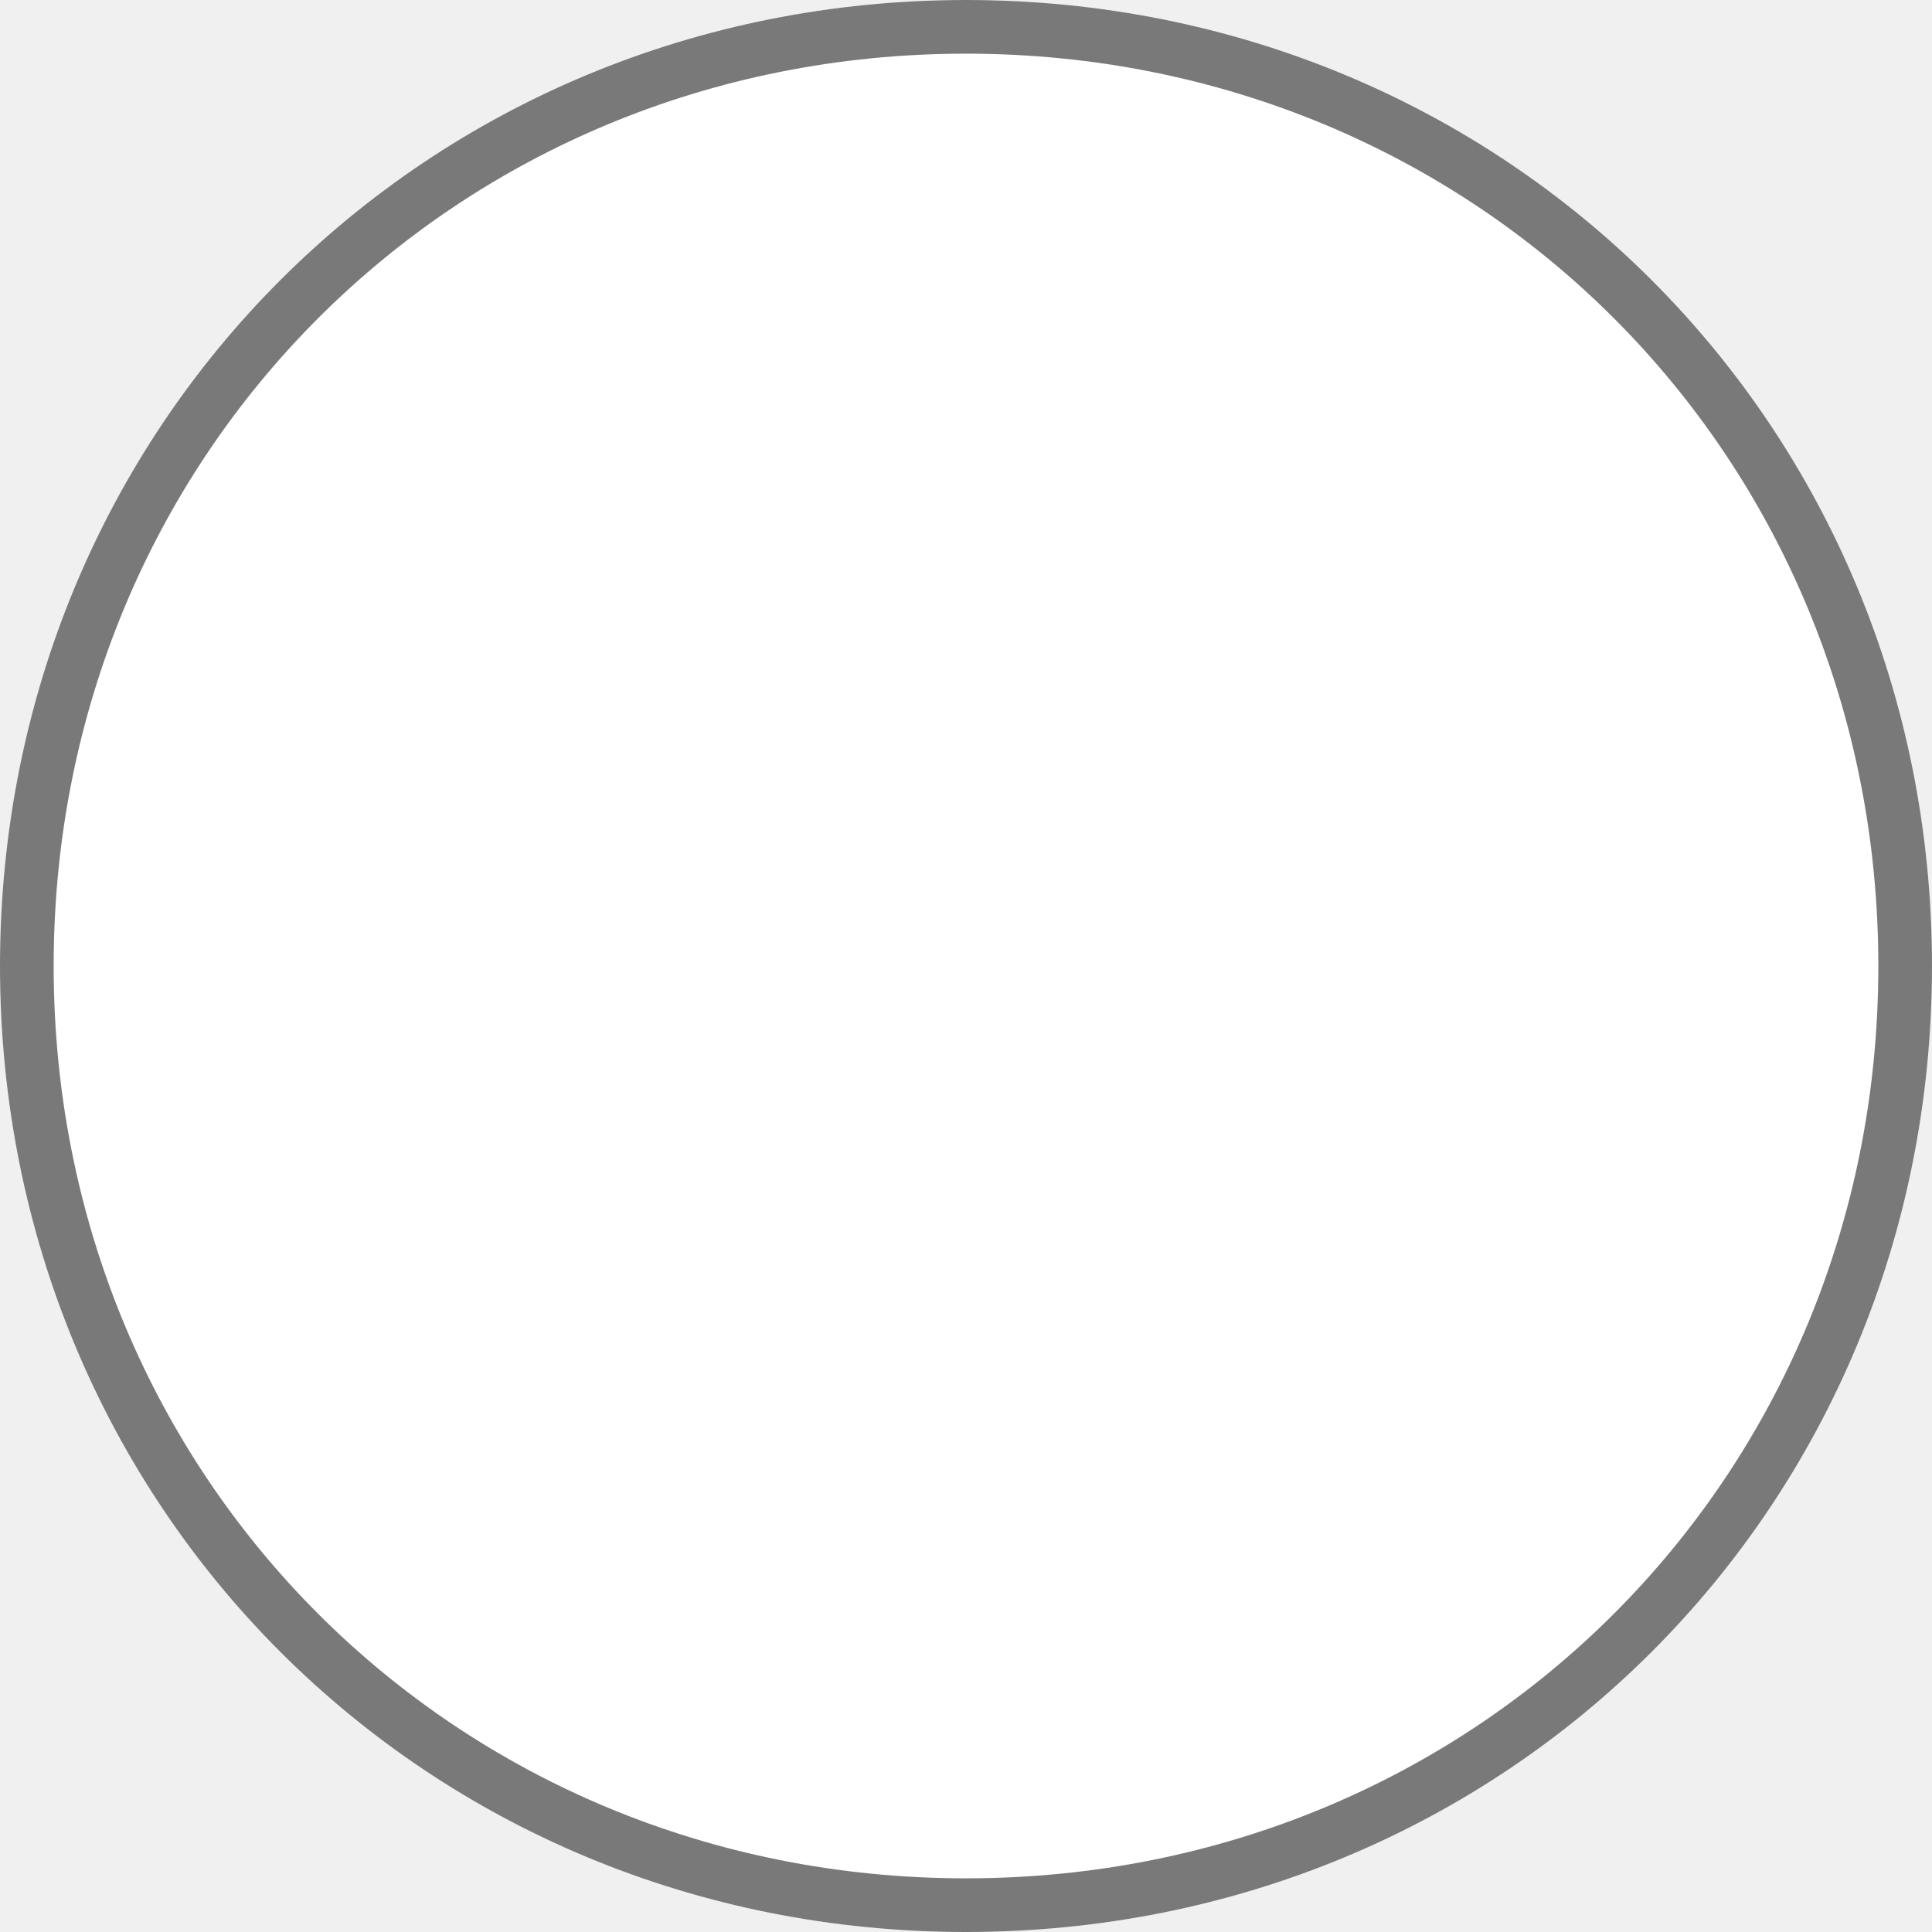
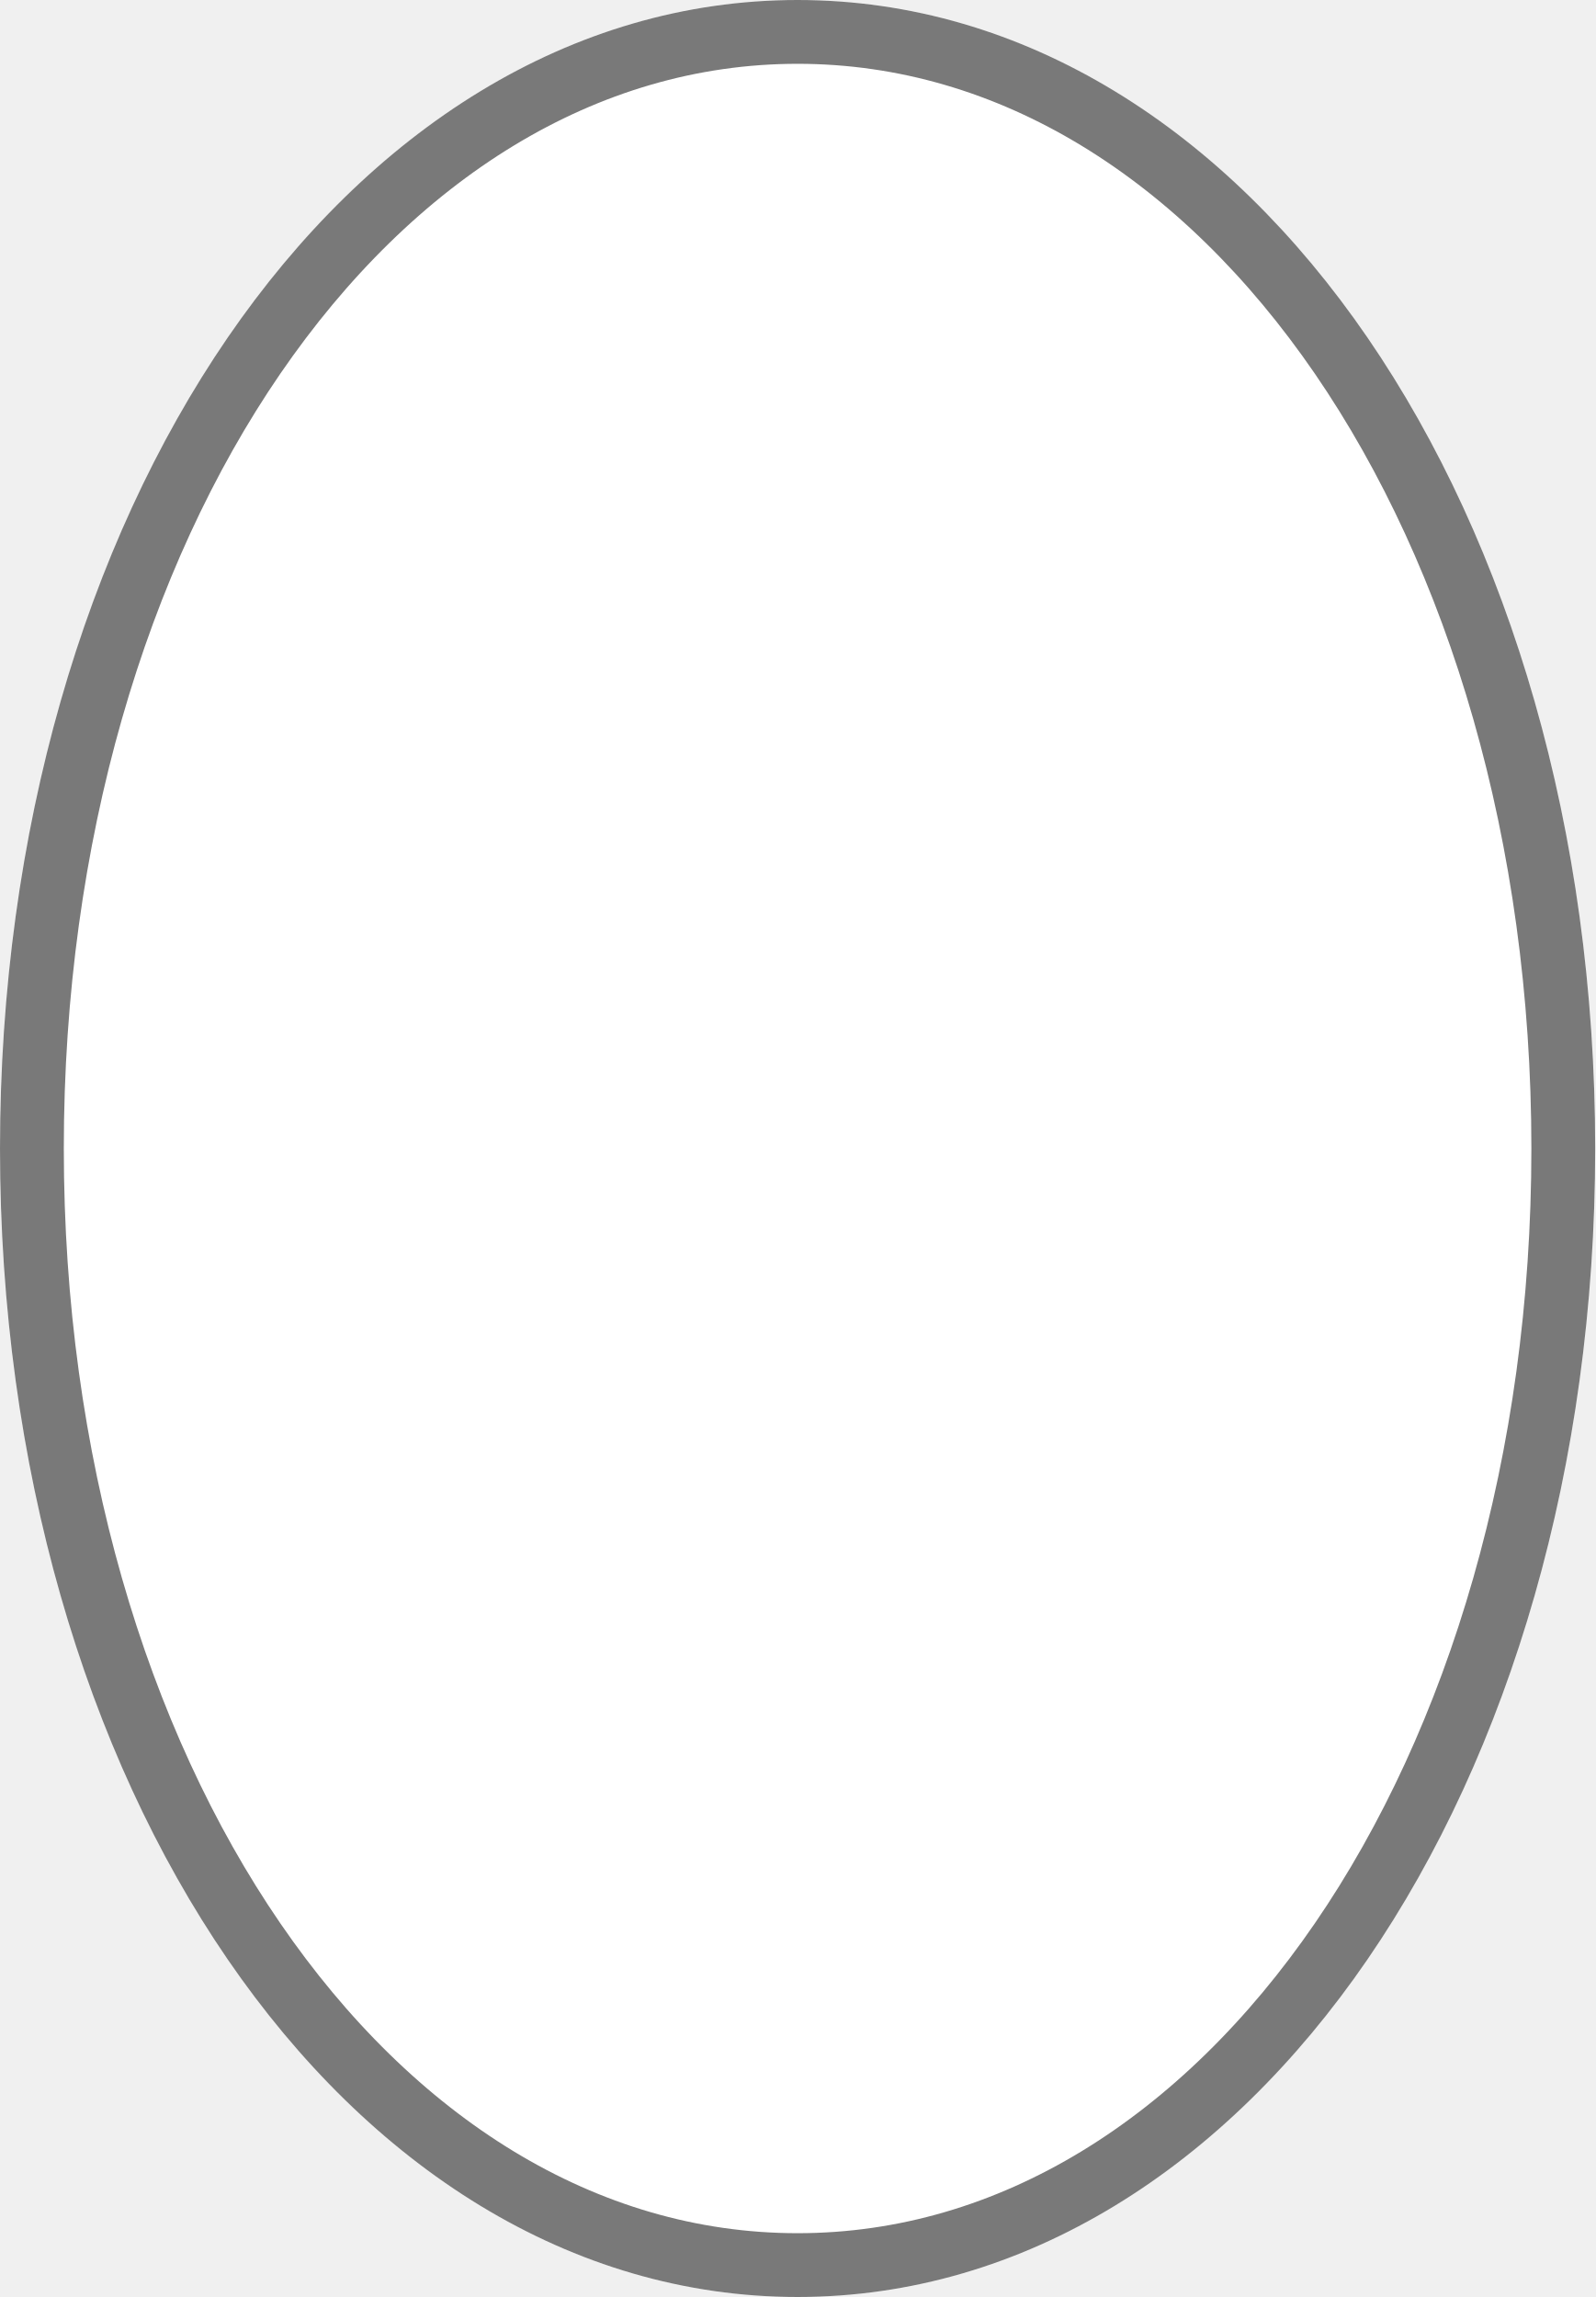
- <svg xmlns="http://www.w3.org/2000/svg" version="1.1" width="36px" height="36px">
-   <g transform="matrix(1 0 0 1 -909 -2568 )">
-     <path d="M 927 2568  C 937.08 2568  945 2575.92  945 2586  C 945 2596.08  937.08 2604  927 2604  C 916.92 2604  909 2596.08  909 2586  C 909 2575.92  916.92 2568  927 2568  Z " fill-rule="nonzero" fill="#ffffff" stroke="none" />
-     <path d="M 927 2568.5  C 936.8 2568.5  944.5 2576.2  944.5 2586  C 944.5 2595.8  936.8 2603.5  927 2603.5  C 917.2 2603.5  909.5 2595.8  909.5 2586  C 909.5 2576.2  917.2 2568.5  927 2568.5  Z " stroke-width="1" stroke="#797979" fill="none" />
+ <svg xmlns="http://www.w3.org/2000/svg" version="1.1" width="25px" height="36px">
+   <g transform="matrix(1 0 0 1 -1072 -2568 )">
+     <path d="M 1084.5 2568  C 1091.5 2568  1097 2575.92  1097 2586  C 1097 2596.08  1091.5 2604  1084.5 2604  C 1077.5 2604  1072 2596.08  1072 2586  C 1072 2575.92  1077.5 2568  1084.5 2568  Z " fill-rule="nonzero" fill="#ffffff" stroke="none" />
+     <path d="M 1084.5 2568.5  C 1091.22 2568.5  1096.5 2576.2  1096.5 2586  C 1096.5 2595.8  1091.22 2603.5  1084.5 2603.5  C 1077.78 2603.5  1072.5 2595.8  1072.5 2586  C 1072.5 2576.2  1077.78 2568.5  1084.5 2568.5  Z " stroke-width="1" stroke="#797979" fill="none" />
  </g>
</svg>
